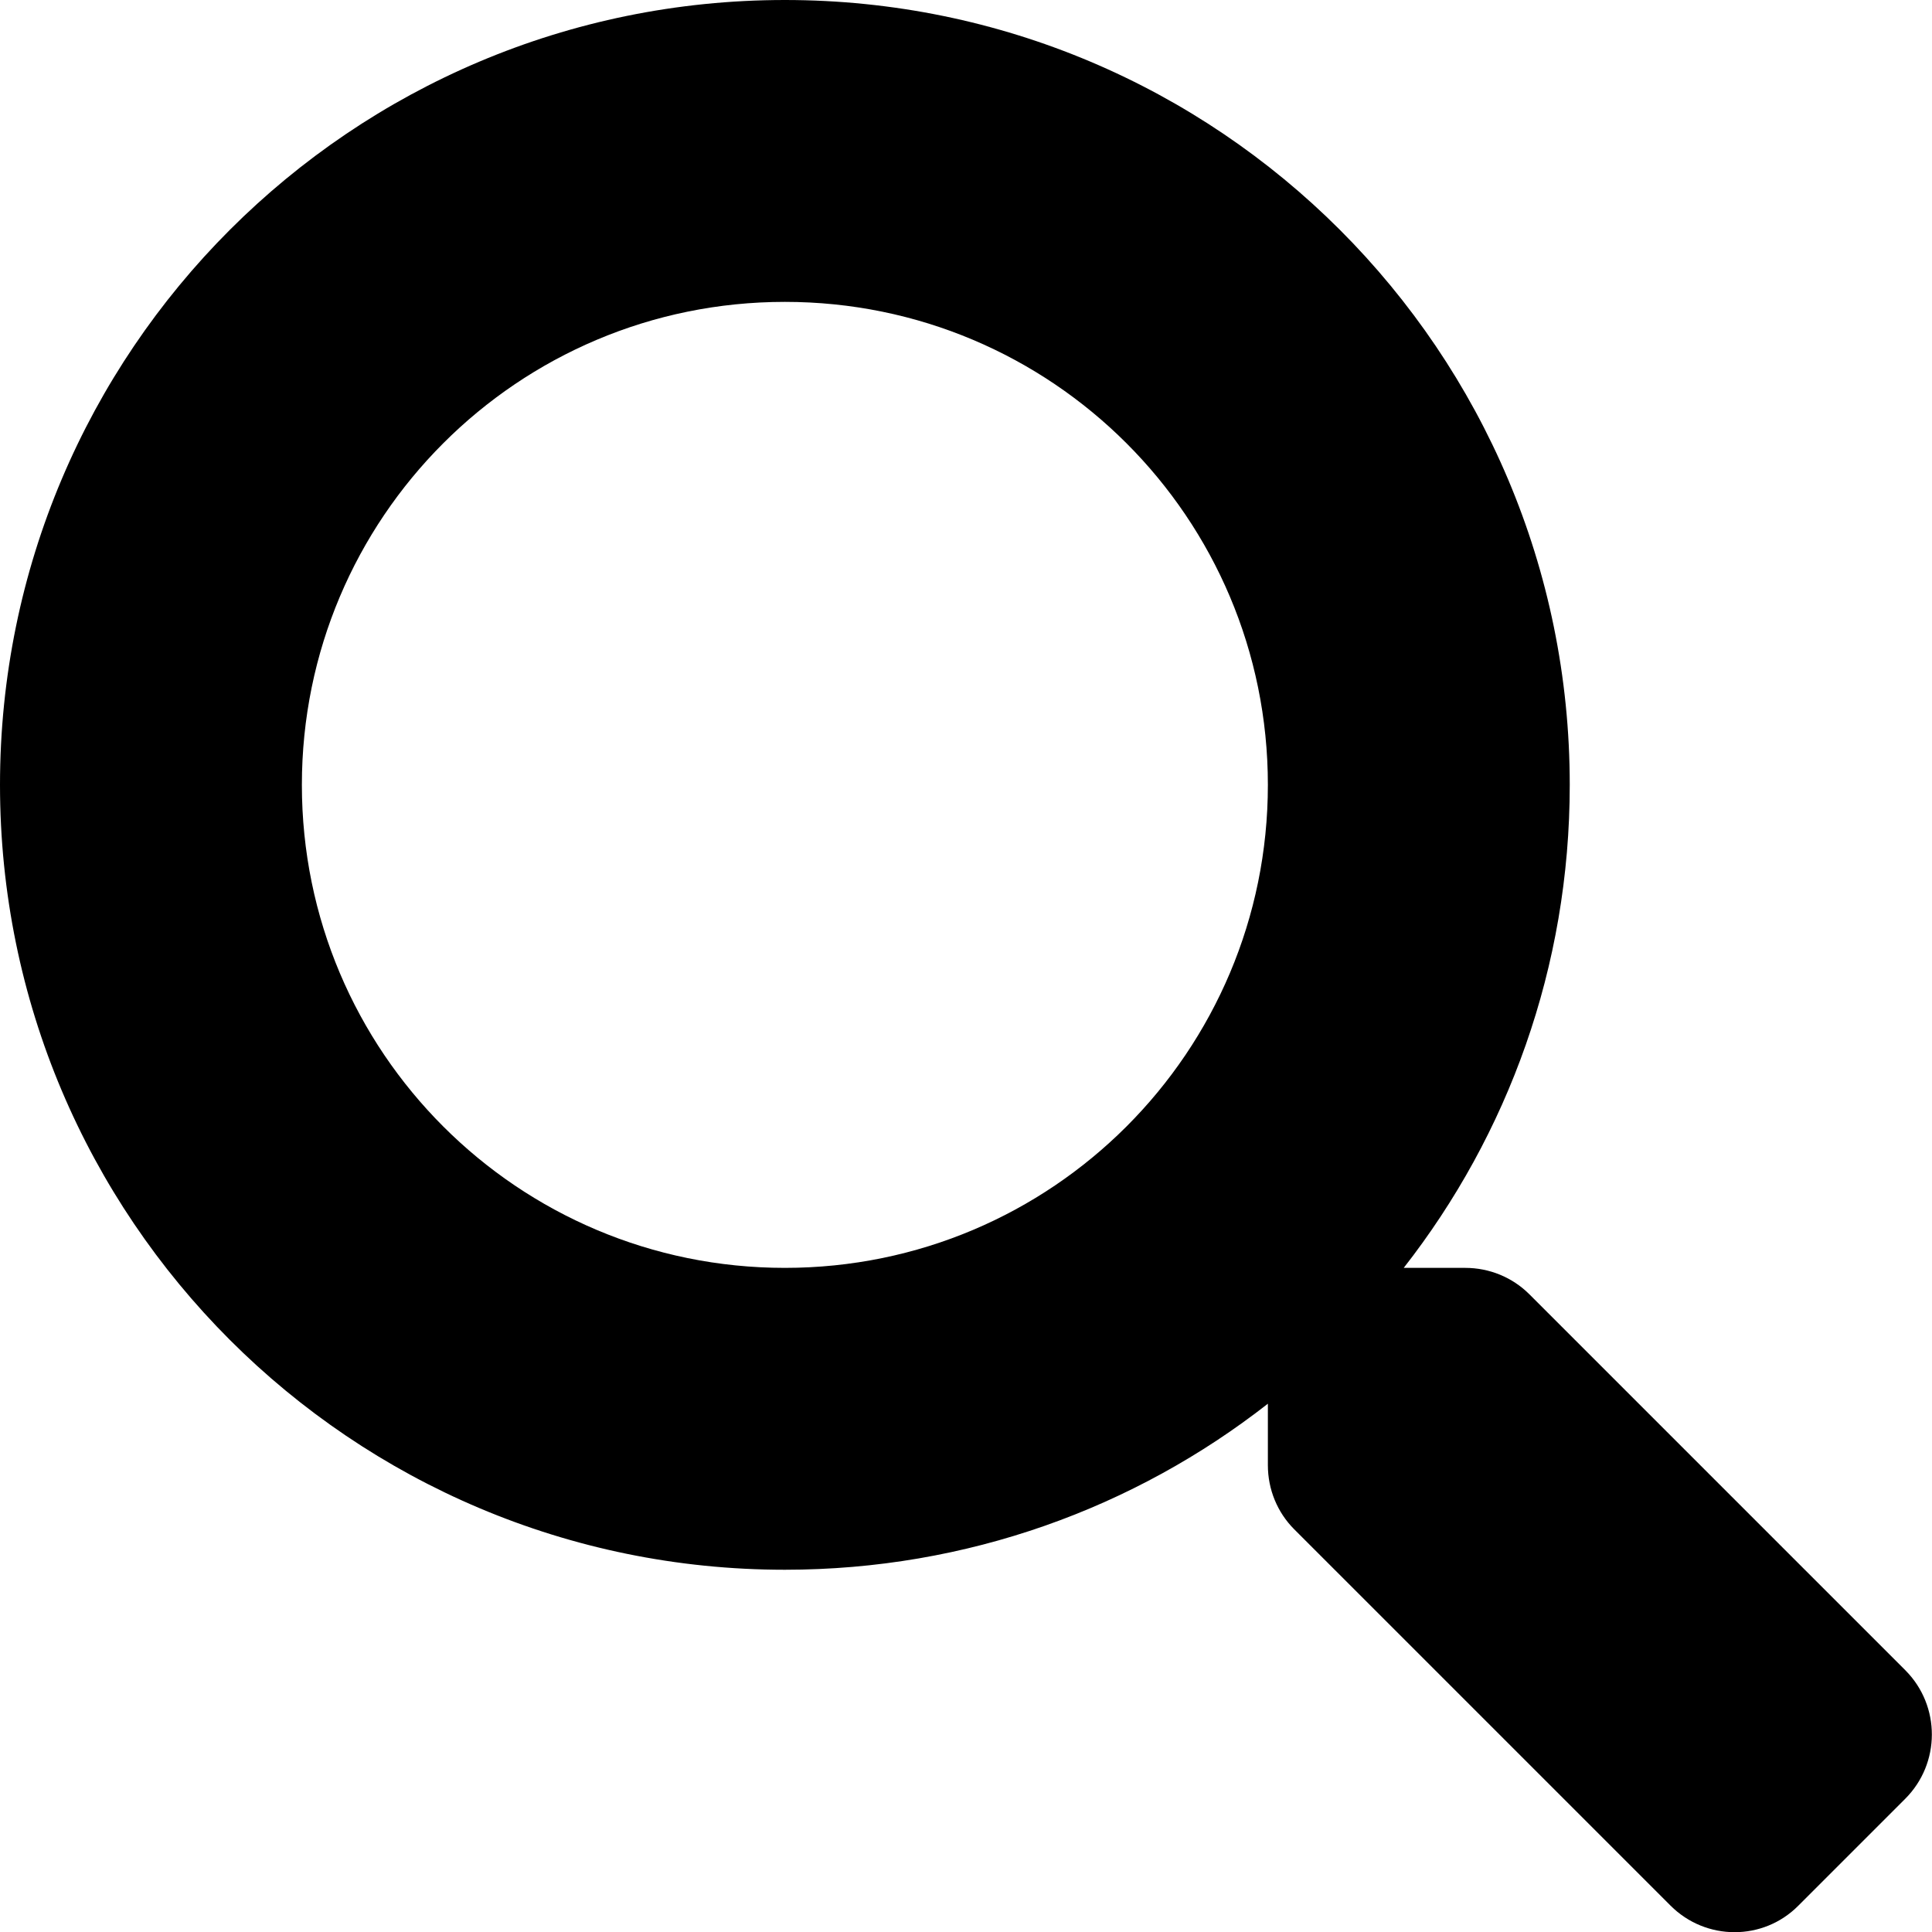
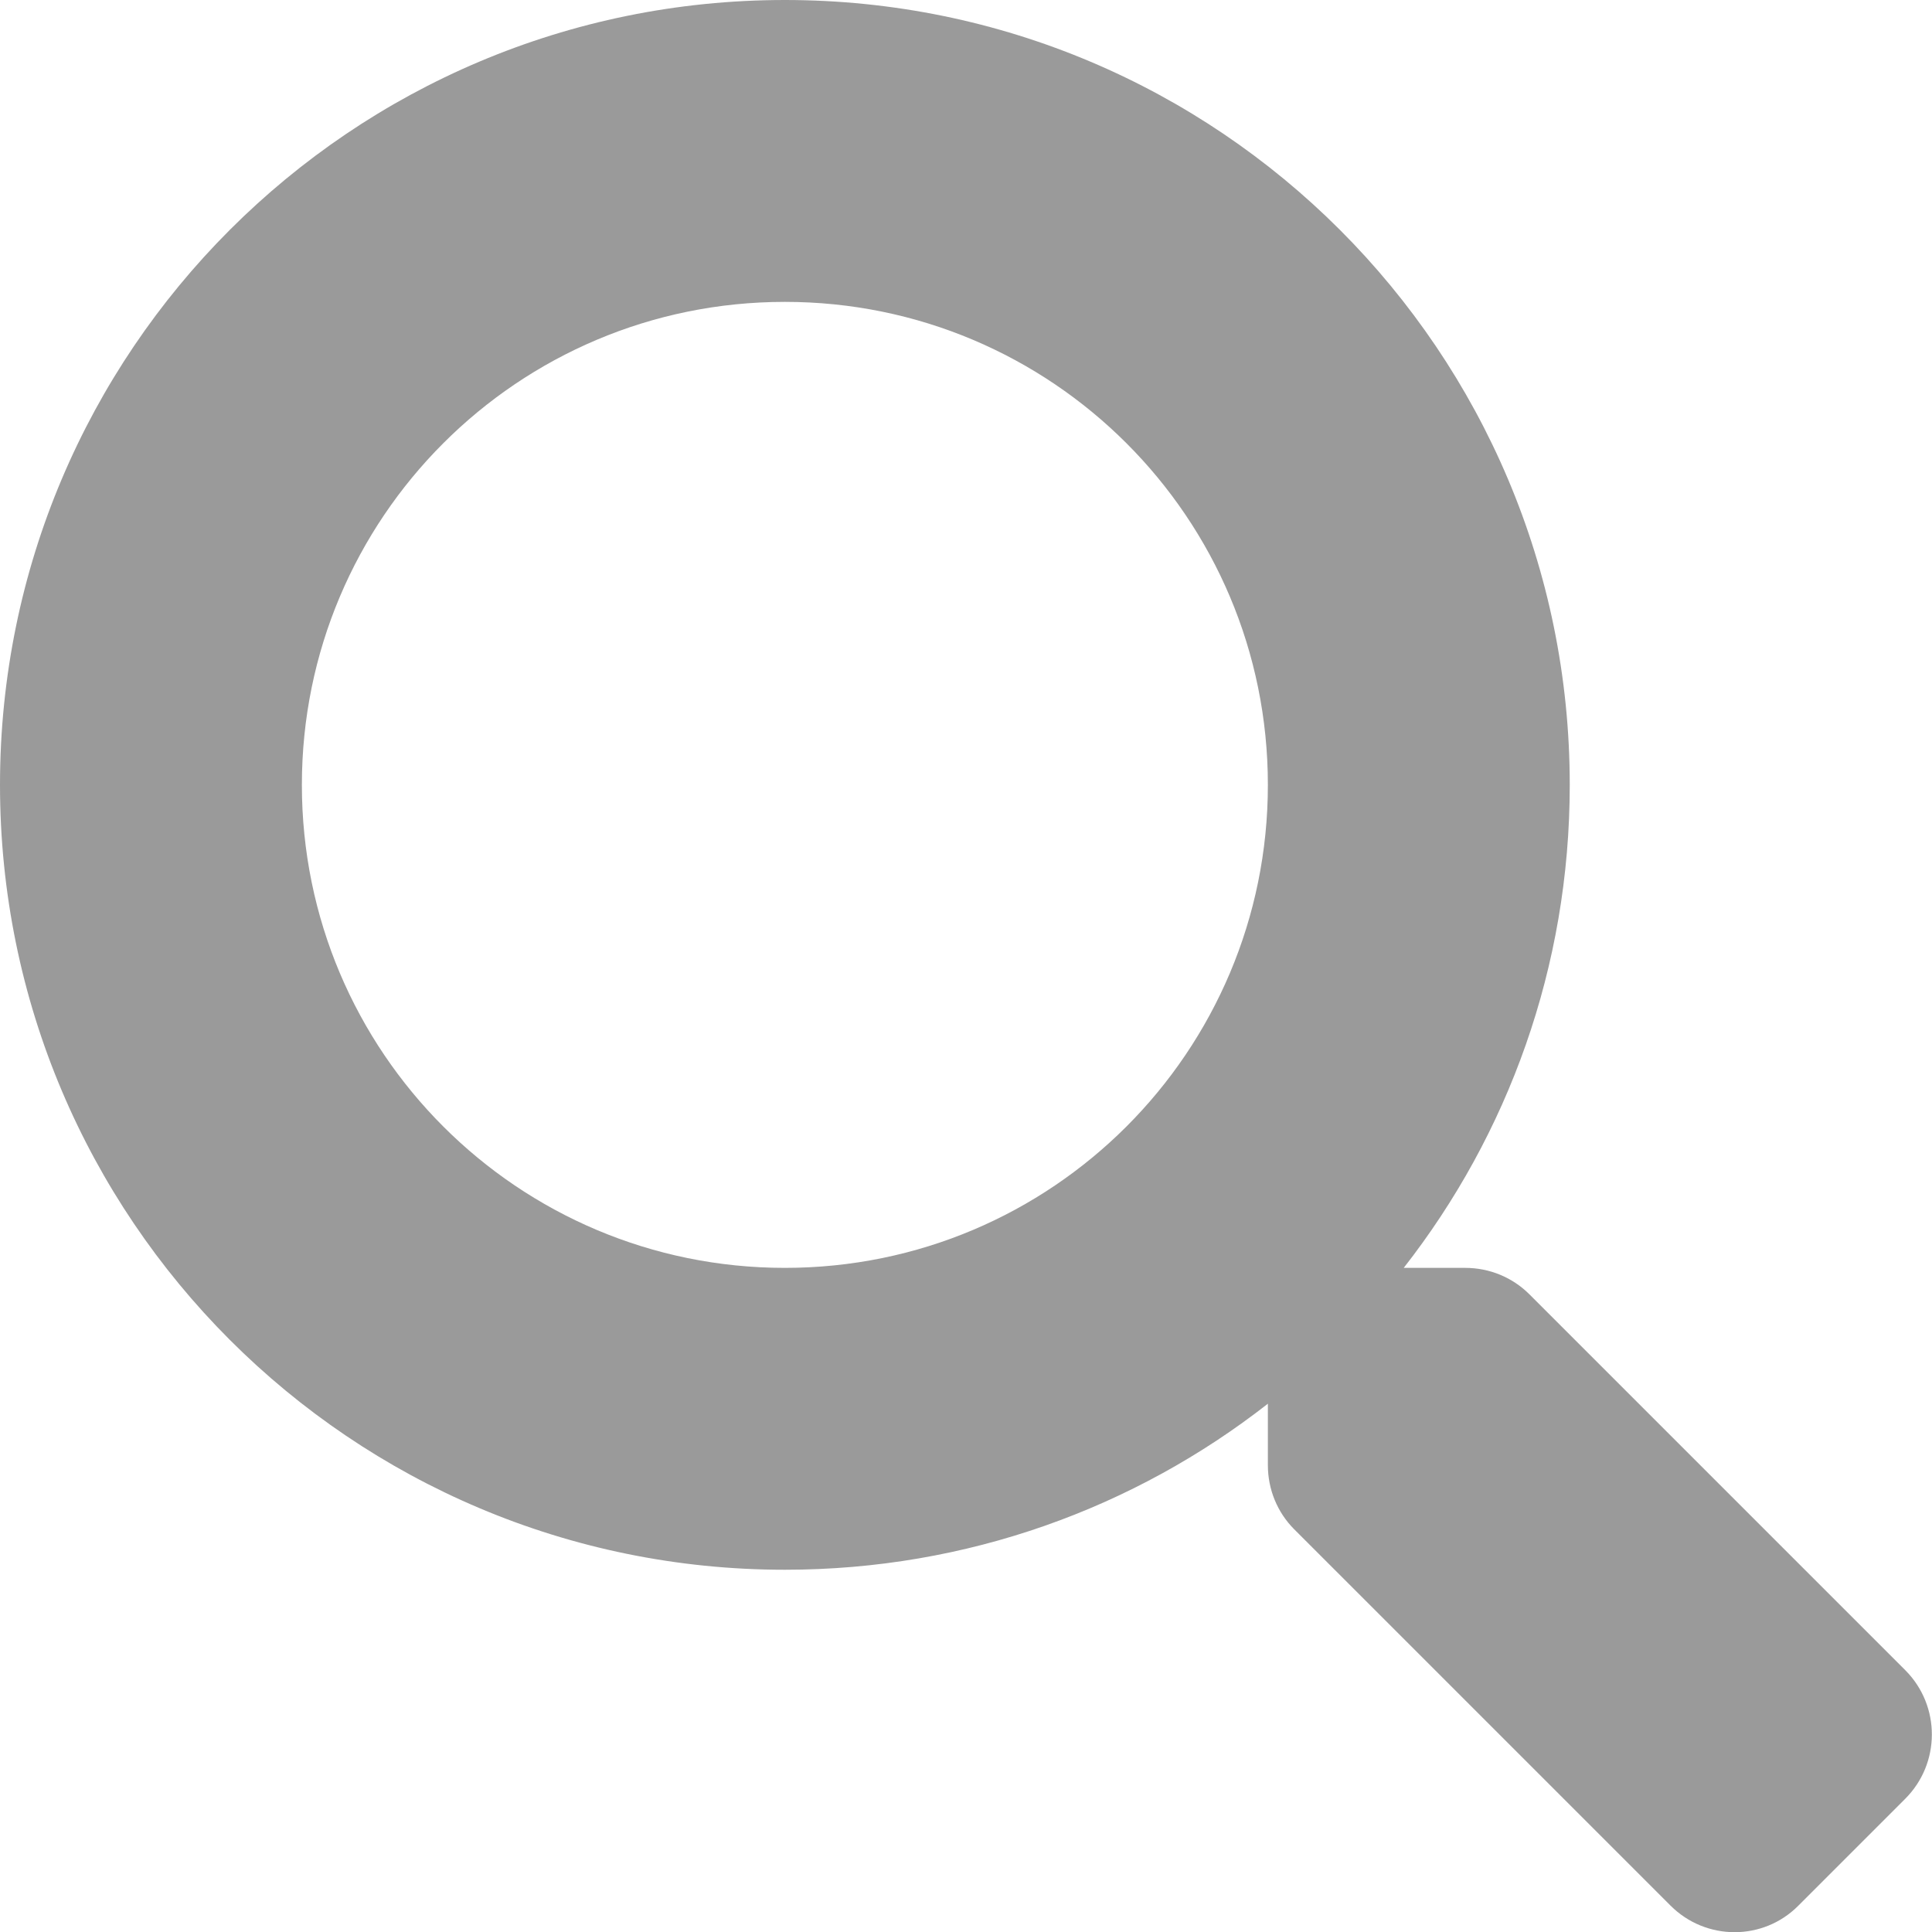
- <svg xmlns="http://www.w3.org/2000/svg" aria-hidden="true" focusable="false" data-prefix="fas" data-icon="search" class="svg-inline--fa fa-search fa-w-16" role="img" viewBox="0 0 512 512">
+ <svg xmlns="http://www.w3.org/2000/svg" color="#9a9a9a" aria-hidden="true" focusable="false" data-prefix="fas" data-icon="search" class="svg-inline--fa fa-search fa-w-16" role="img" viewBox="0 0 512 512">
  <path fill="currentColor" d="M505 442.7L405.3 343c-4.5-4.5-10.6-7-17-7H372c27.6-35.3 44-79.7 44-128C416 93.1 322.9 0 208 0S0 93.1 0 208s93.1 208 208 208c48.3 0 92.7-16.4 128-44v16.3c0 6.4 2.5 12.5 7 17l99.7 99.7c9.4 9.4 24.6 9.4 33.9 0l28.3-28.3c9.4-9.4 9.4-24.6.1-34zM208 336c-70.7 0-128-57.2-128-128 0-70.7 57.2-128 128-128 70.7 0 128 57.2 128 128 0 70.7-57.2 128-128 128z" />
</svg>
